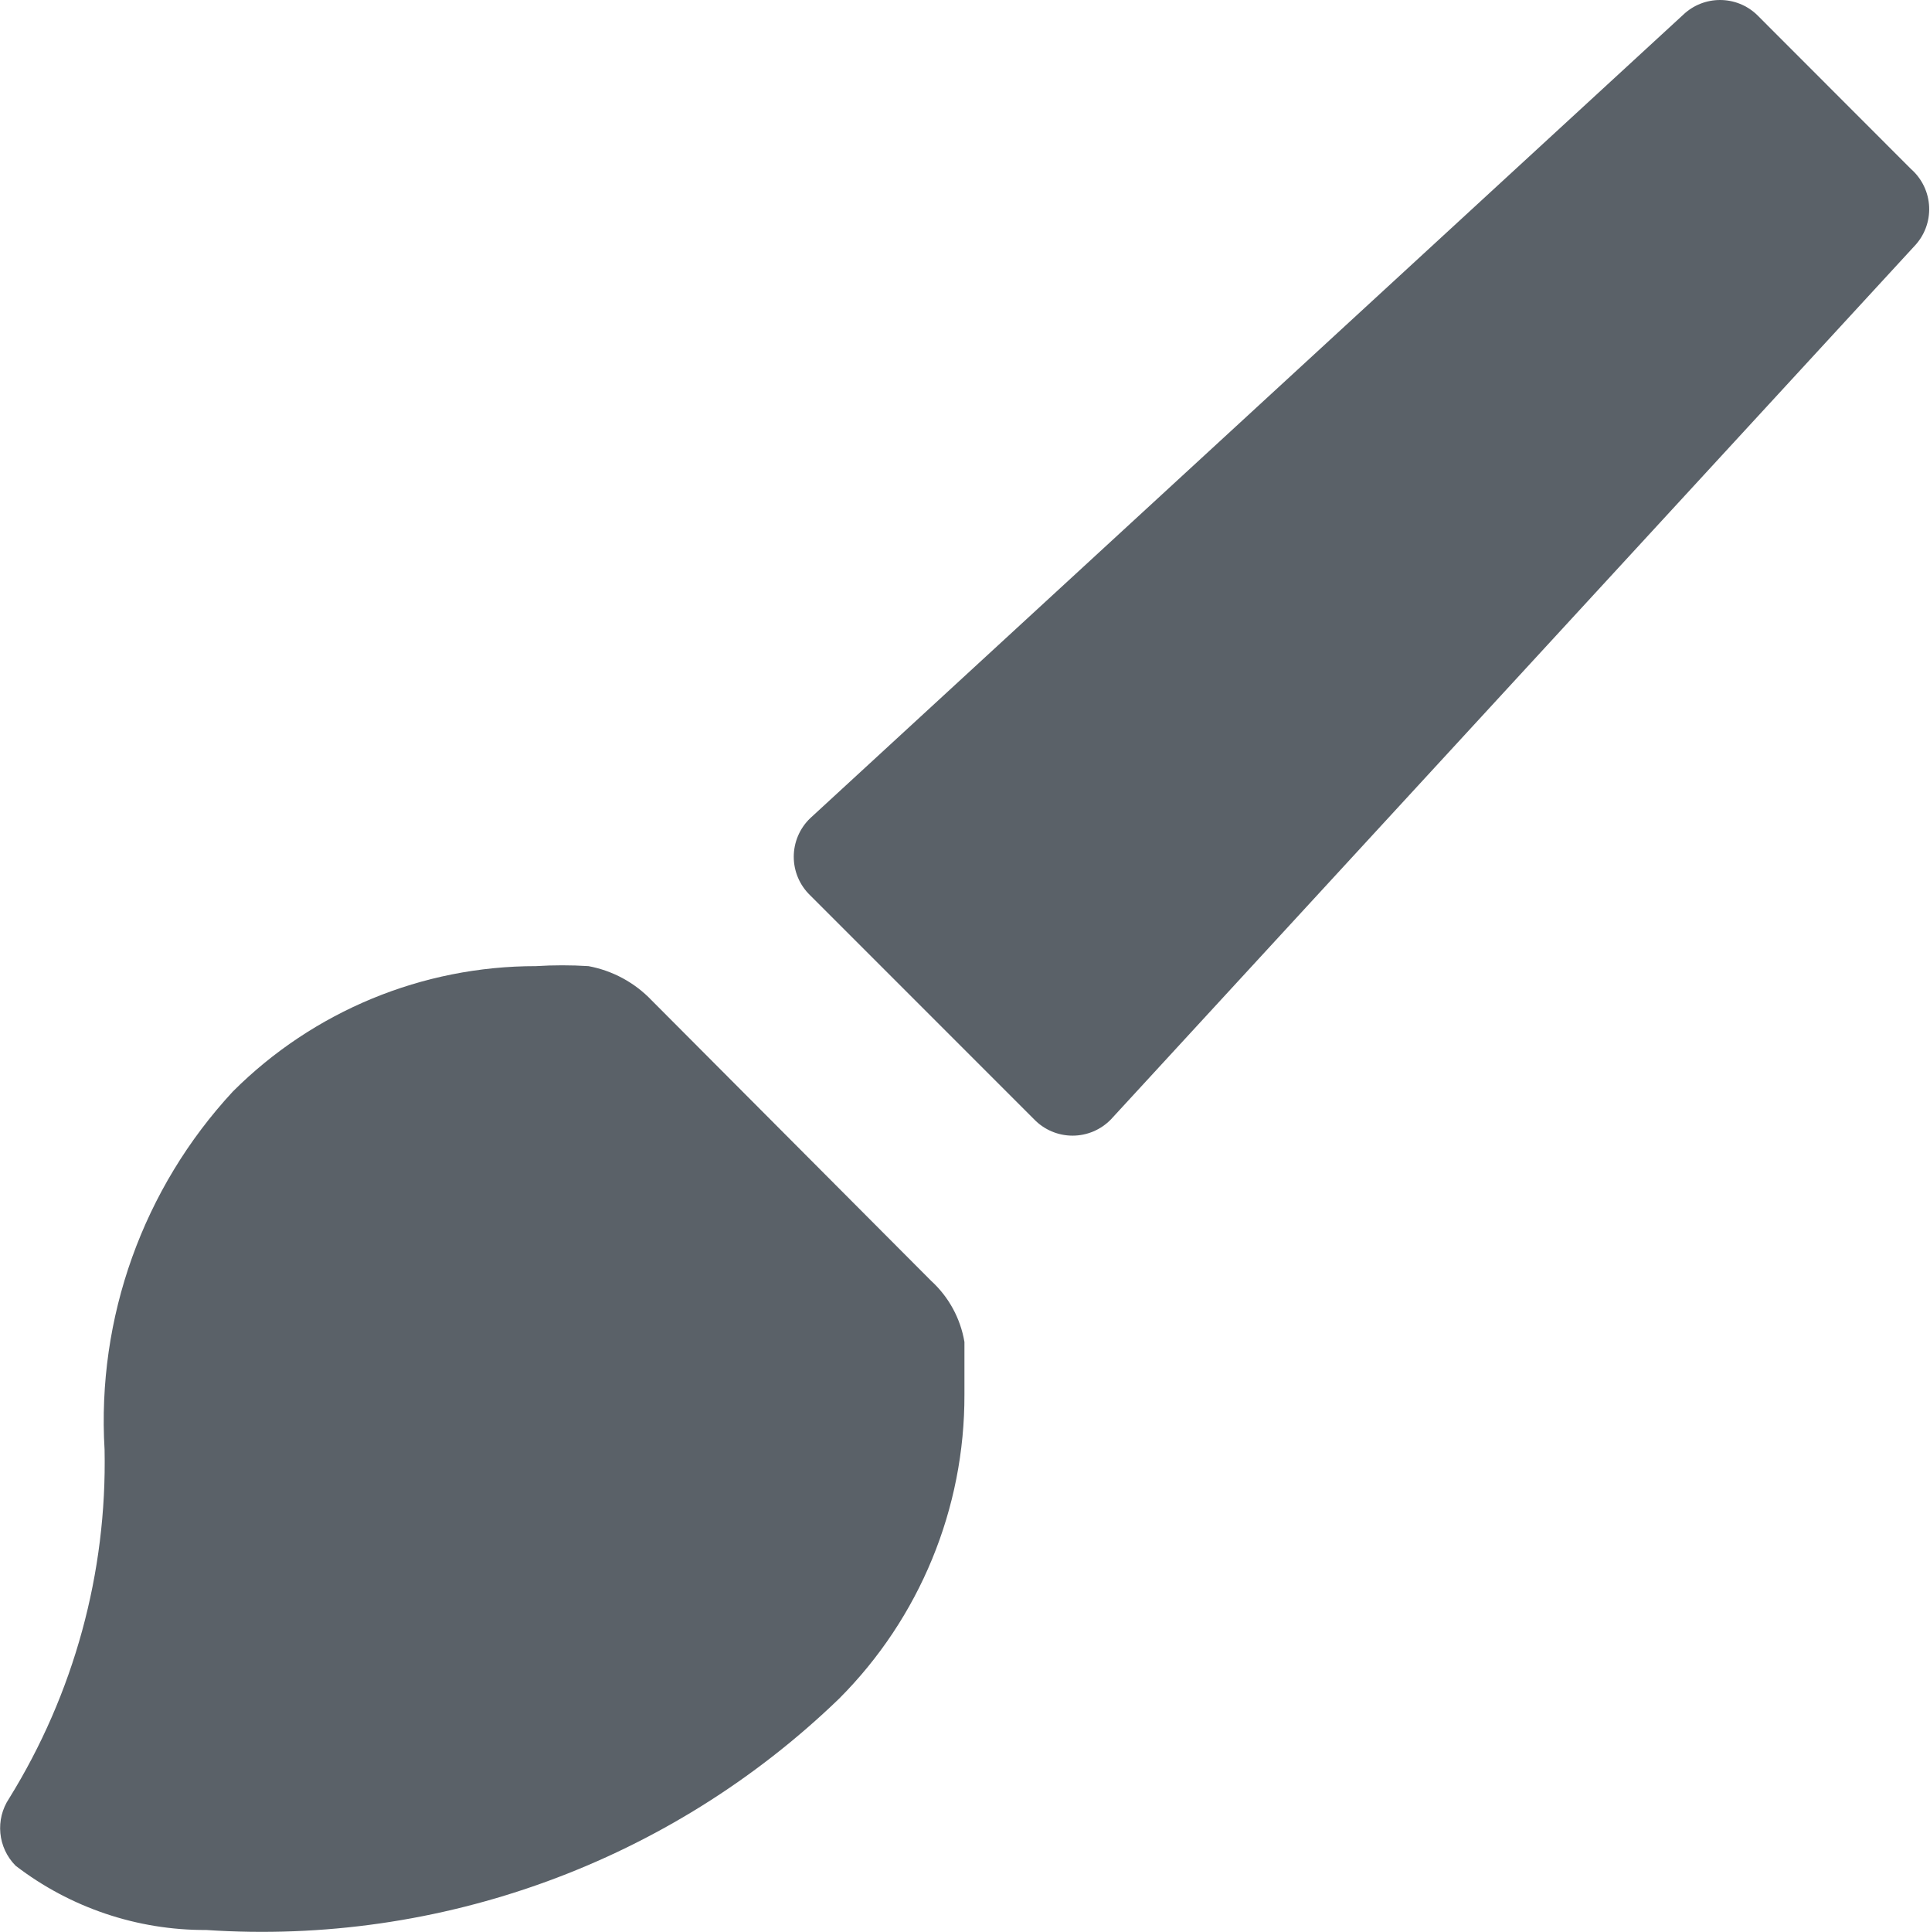
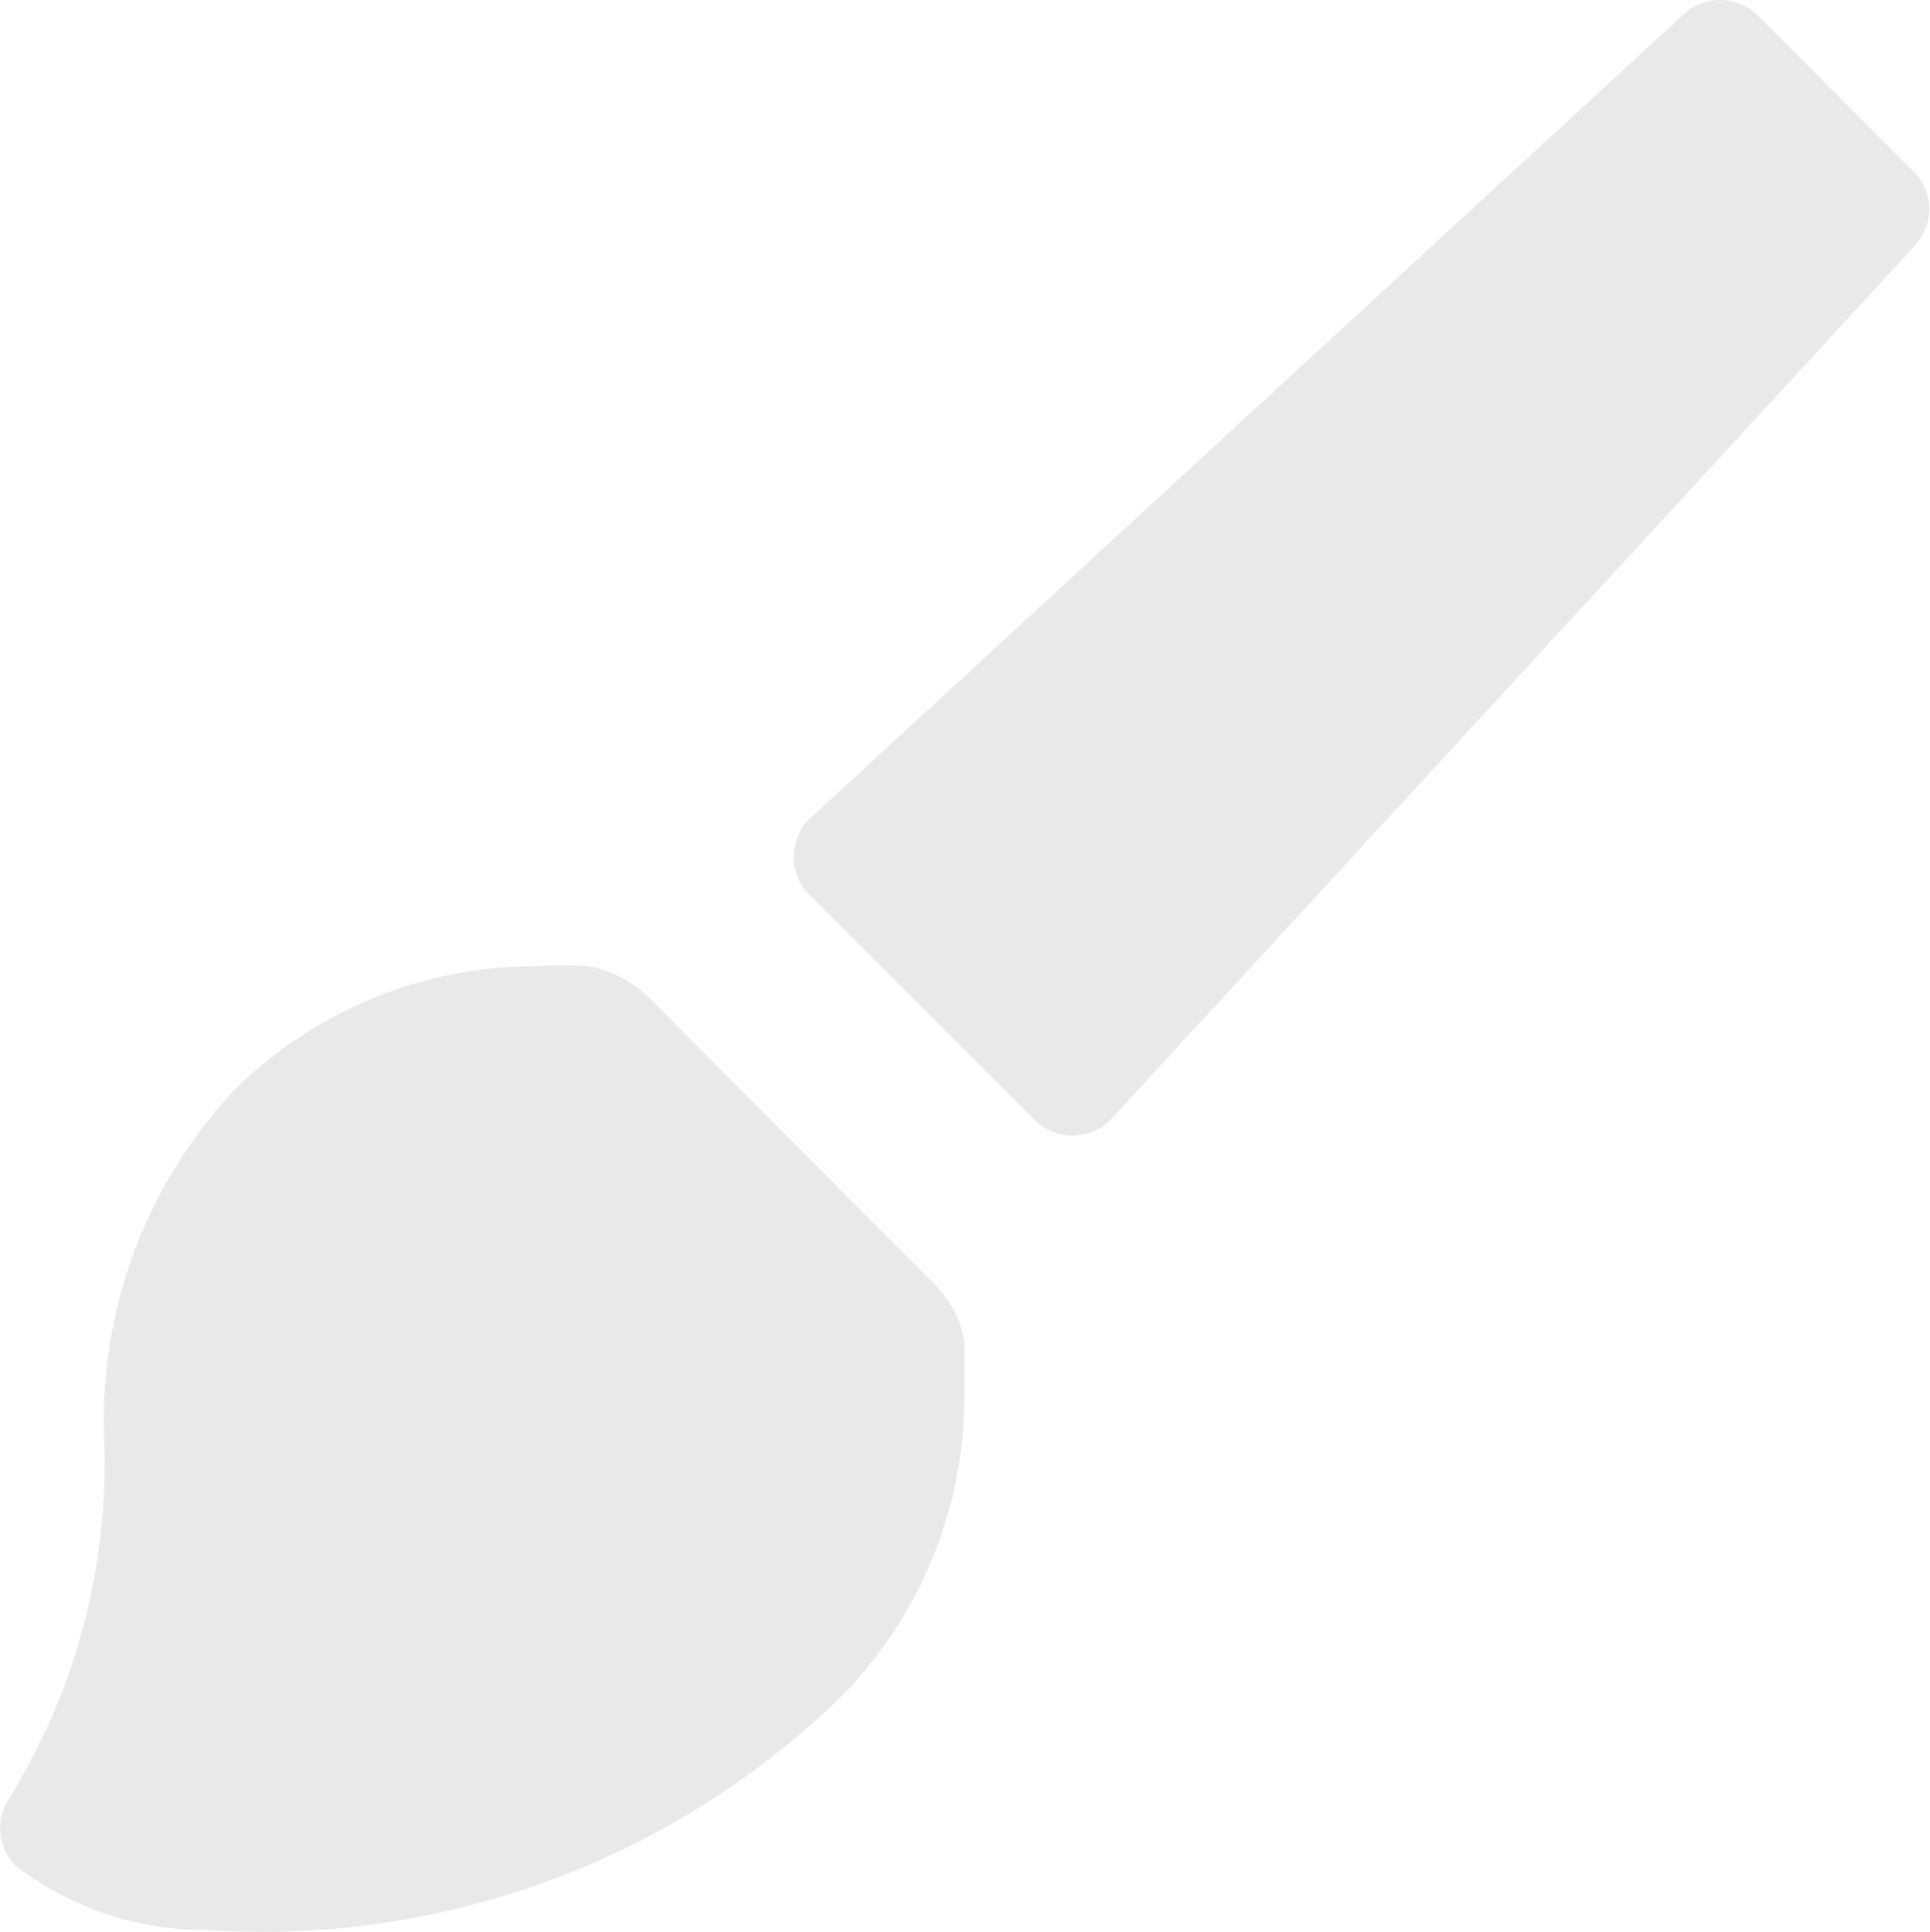
<svg xmlns="http://www.w3.org/2000/svg" width="14.445" height="14.462" viewBox="0 0 14.445 14.462">
-   <path id="Path_153" data-name="Path 153" d="M8.319,8.378l6.014-6.535a.4.4,0,0,0-.024-.577L13.155.111a.4.4,0,0,0-.553,0L6.066,6.125a.4.4,0,0,0,0,.577L7.742,8.378a.4.4,0,0,0,.577,0Zm-3.44-.89,2.093,2.1a.8.8,0,0,1,.249.457v.393a3.208,3.208,0,0,1-.938,2.277,6.223,6.223,0,0,1-4.739,1.732,2.326,2.326,0,0,1-1.427-.481.4.4,0,0,1-.048-.505,4.772,4.772,0,0,0,.714-2.609A3.626,3.626,0,0,1,1.744,8.17a3.208,3.208,0,0,1,2.269-.938,3.134,3.134,0,0,1,.393,0A.874.874,0,0,1,4.879,7.488Z" fill="#5a6168" fill-rule="evenodd" />
+   <path id="Path_153" data-name="Path 153" d="M8.319,8.378l6.014-6.535a.4.4,0,0,0-.024-.577L13.155.111a.4.4,0,0,0-.553,0L6.066,6.125a.4.4,0,0,0,0,.577L7.742,8.378a.4.4,0,0,0,.577,0Zm-3.44-.89,2.093,2.1a.8.8,0,0,1,.249.457v.393a3.208,3.208,0,0,1-.938,2.277,6.223,6.223,0,0,1-4.739,1.732,2.326,2.326,0,0,1-1.427-.481.4.4,0,0,1-.048-.505,4.772,4.772,0,0,0,.714-2.609A3.626,3.626,0,0,1,1.744,8.17a3.208,3.208,0,0,1,2.269-.938,3.134,3.134,0,0,1,.393,0A.874.874,0,0,1,4.879,7.488Z" fill="#e9e9ea" fill-rule="evenodd" />
</svg>
